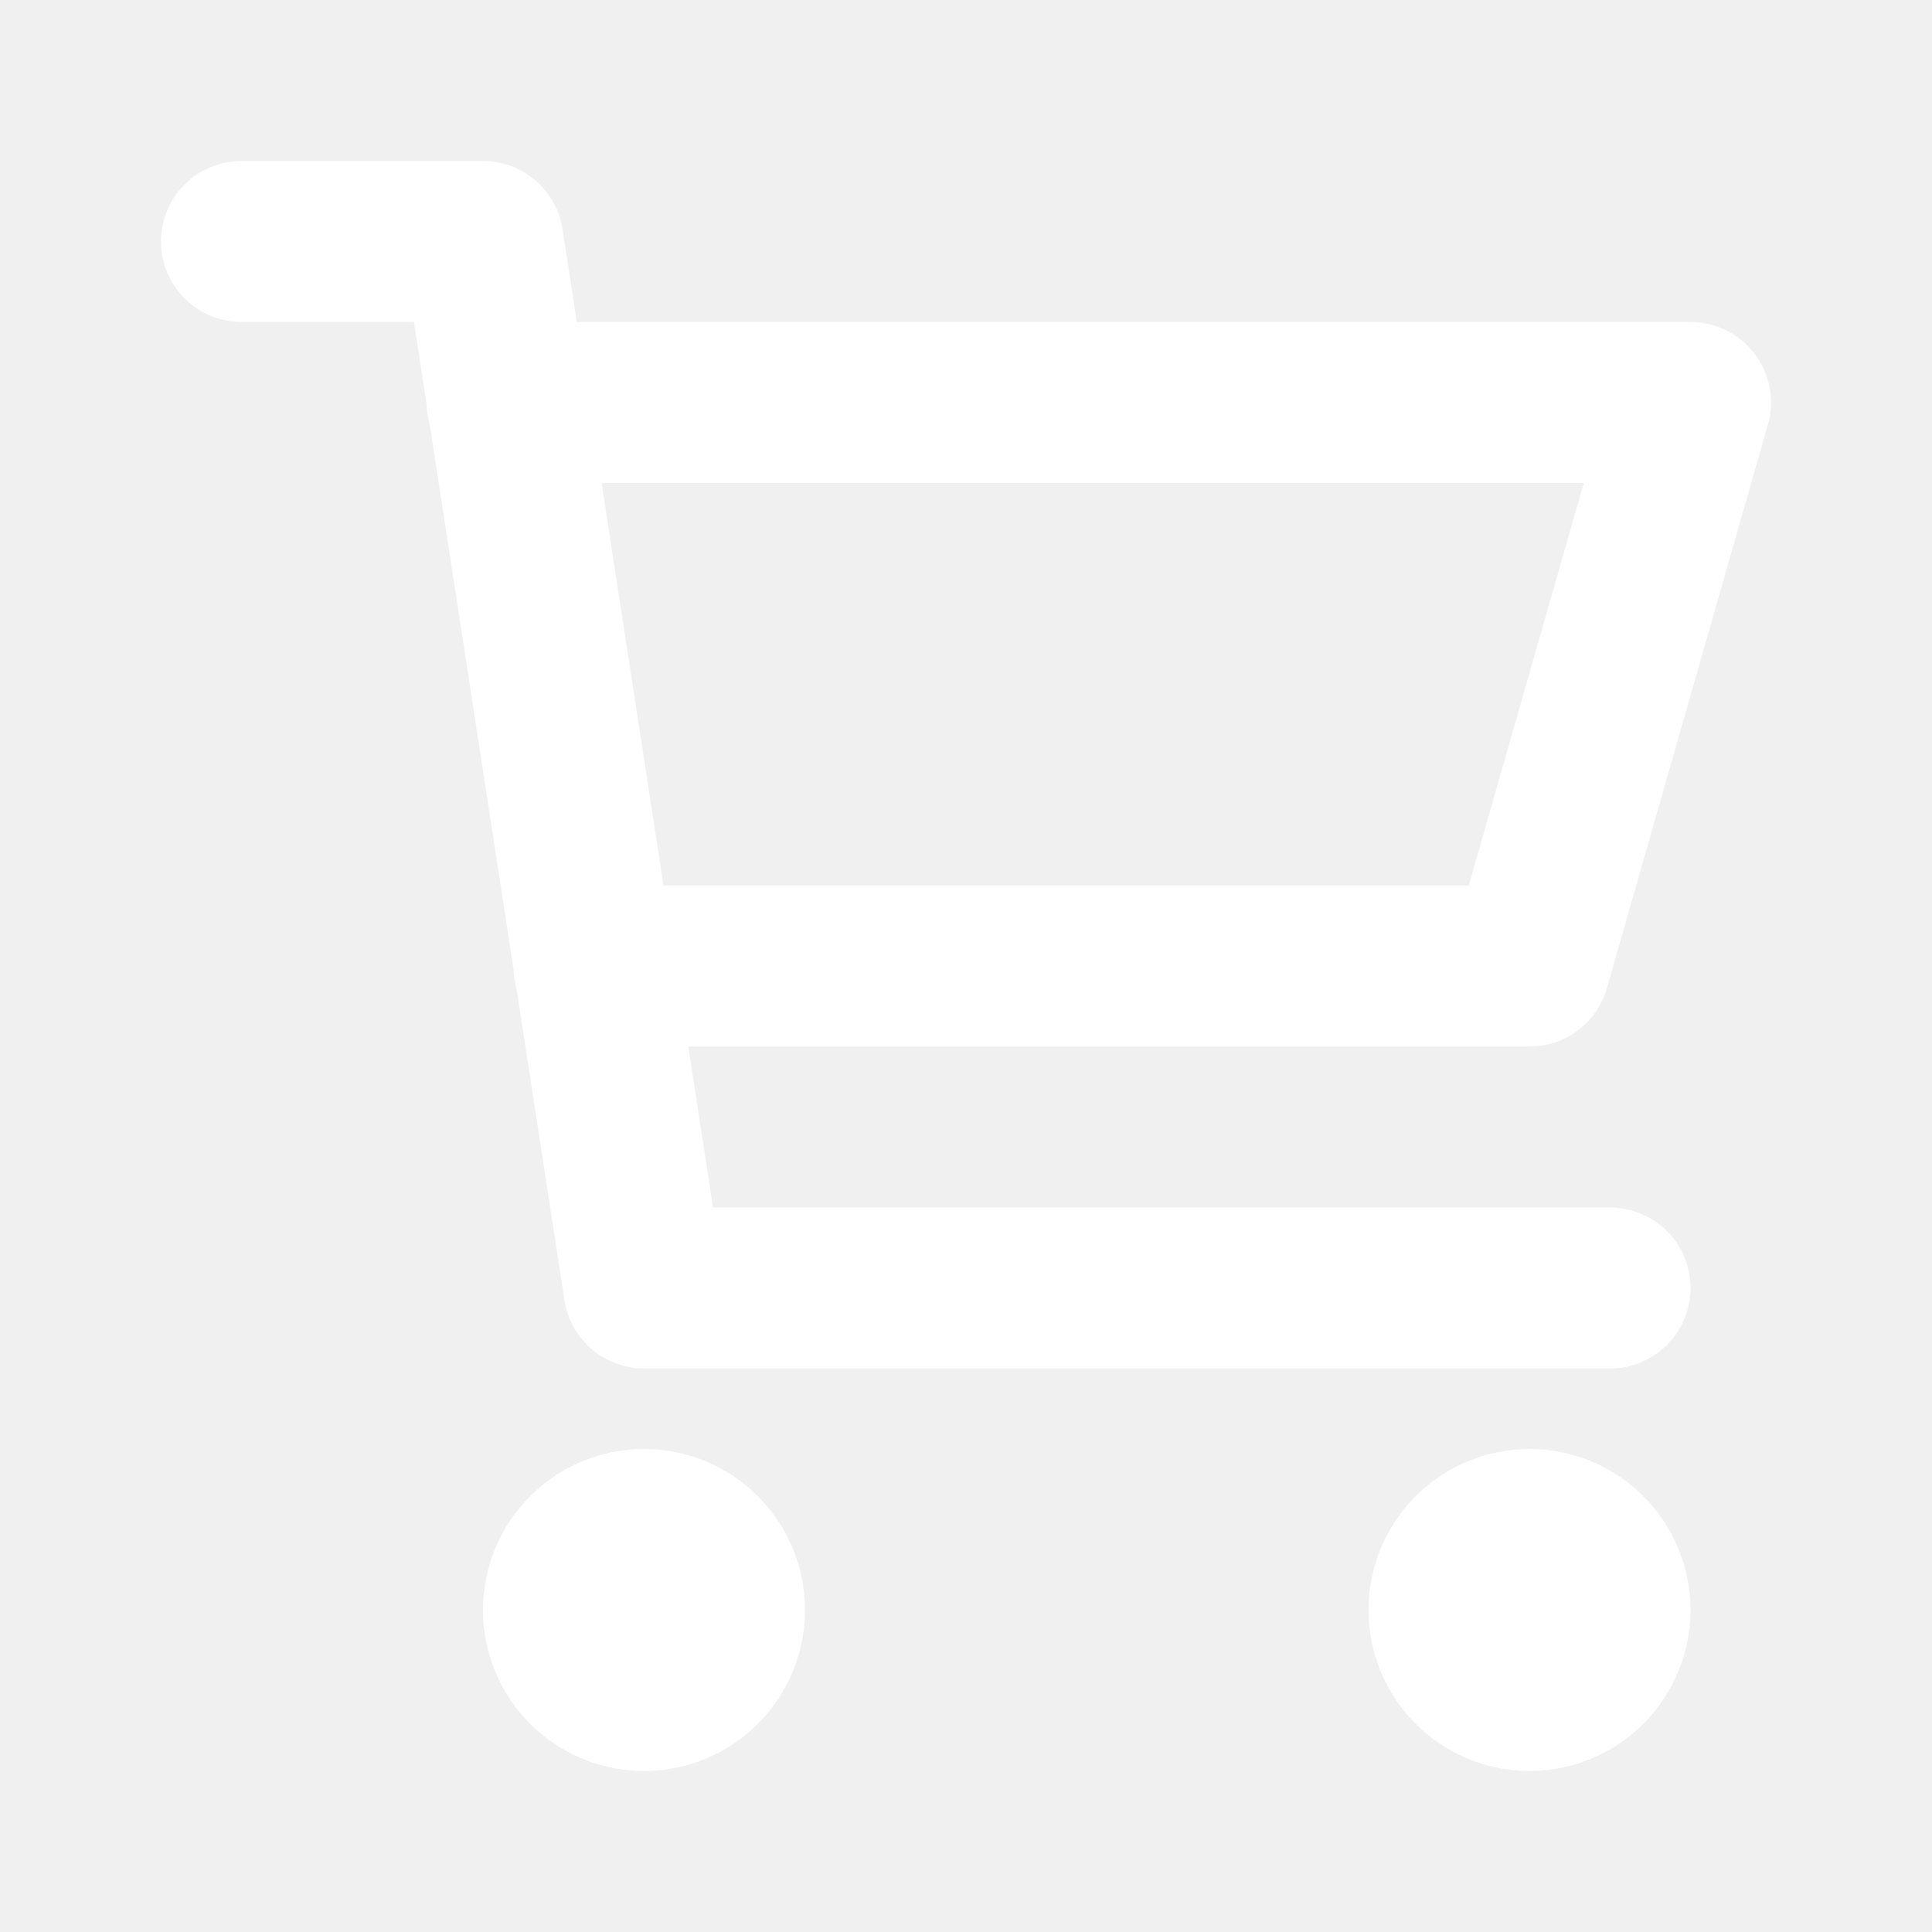
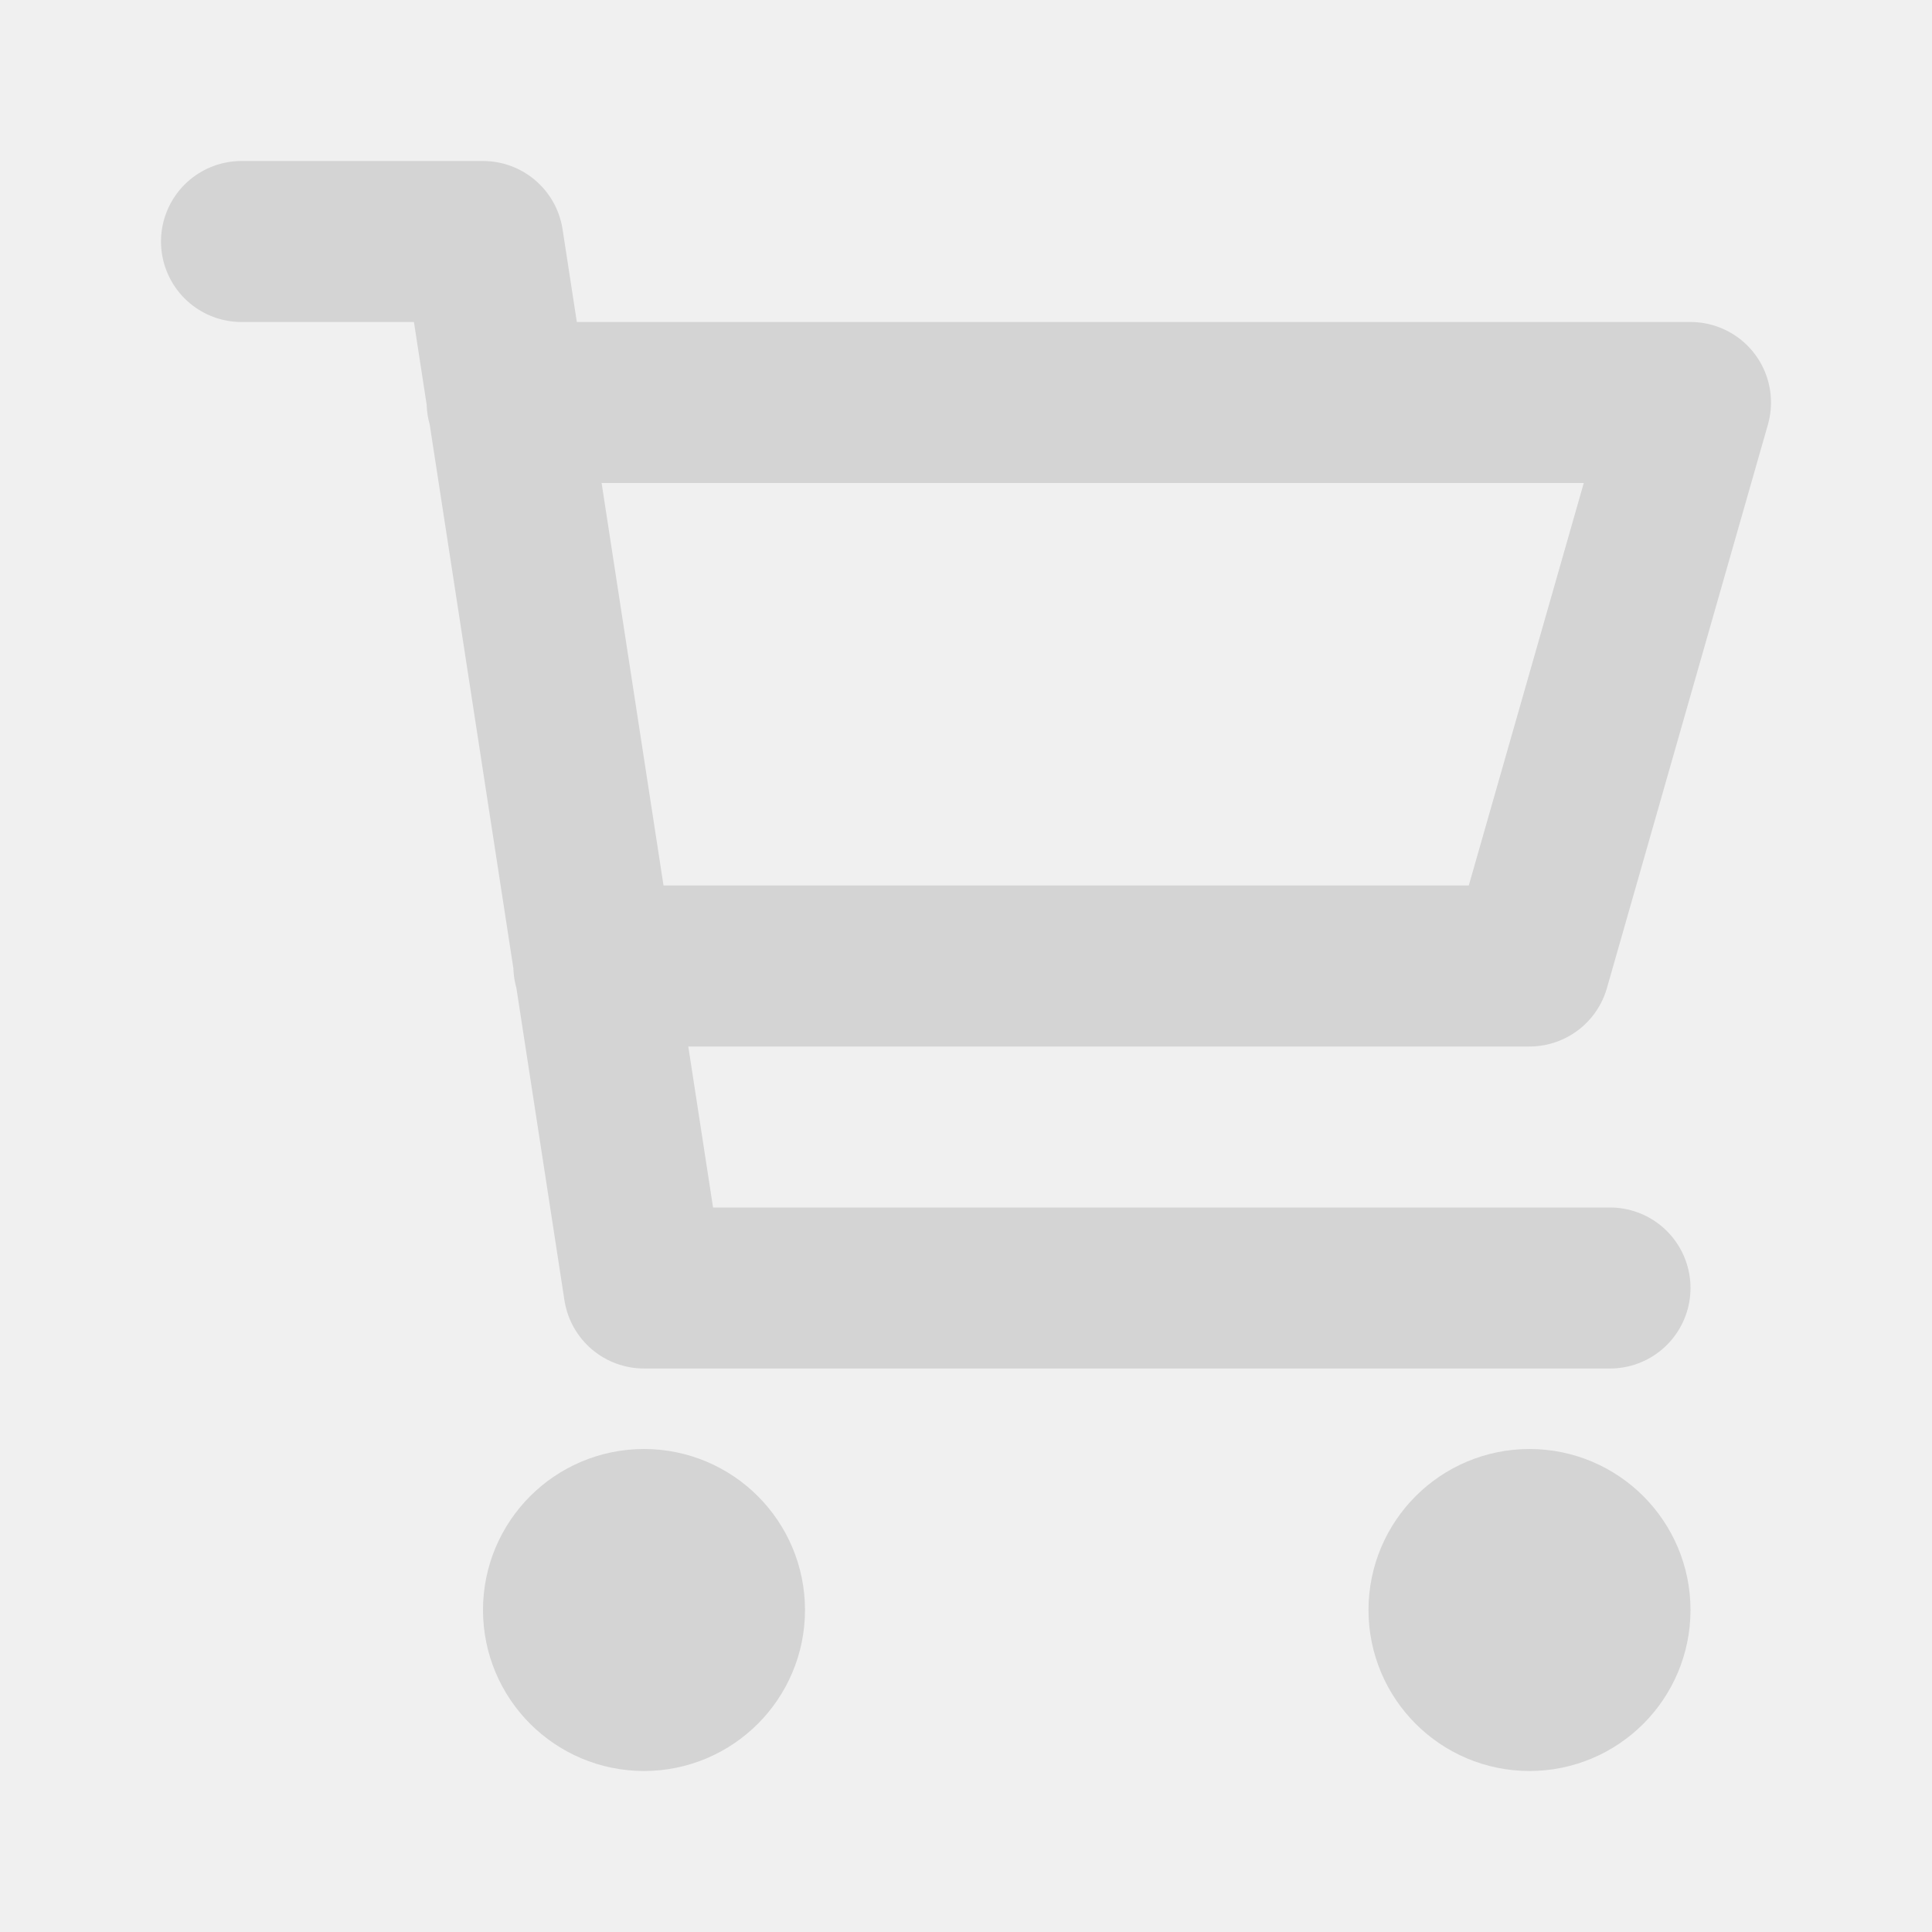
<svg xmlns="http://www.w3.org/2000/svg" width="40px" height="40px" viewBox="0 0 24 24" fill="none">
-   <path d="M6.3 5H21L19 12H7.377M20 16H8L6 3H3M9 20C9 20.552 8.552 21 8 21C7.448 21 7 20.552 7 20C7 19.448 7.448 19 8 19C8.552 19 9 19.448 9 20ZM20 20C20 20.552 19.552 21 19 21C18.448 21 18 20.552 18 20C18 19.448 18.448 19 19 19C19.552 19 20 19.448 20 20Z" stroke="#ffffff" stroke-width="2" stroke-linecap="round" stroke-linejoin="round" />
+   <path d="M6.3 5H21L19 12H7.377M20 16H8L6 3H3M9 20C9 20.552 8.552 21 8 21C7.448 21 7 20.552 7 20C7 19.448 7.448 19 8 19C8.552 19 9 19.448 9 20ZM20 20C20 20.552 19.552 21 19 21C18.448 21 18 20.552 18 20C18 19.448 18.448 19 19 19C19.552 19 20 19.448 20 20Z" stroke="#d4d4d4" stroke-width="2" stroke-linecap="round" stroke-linejoin="round" />
</svg>
